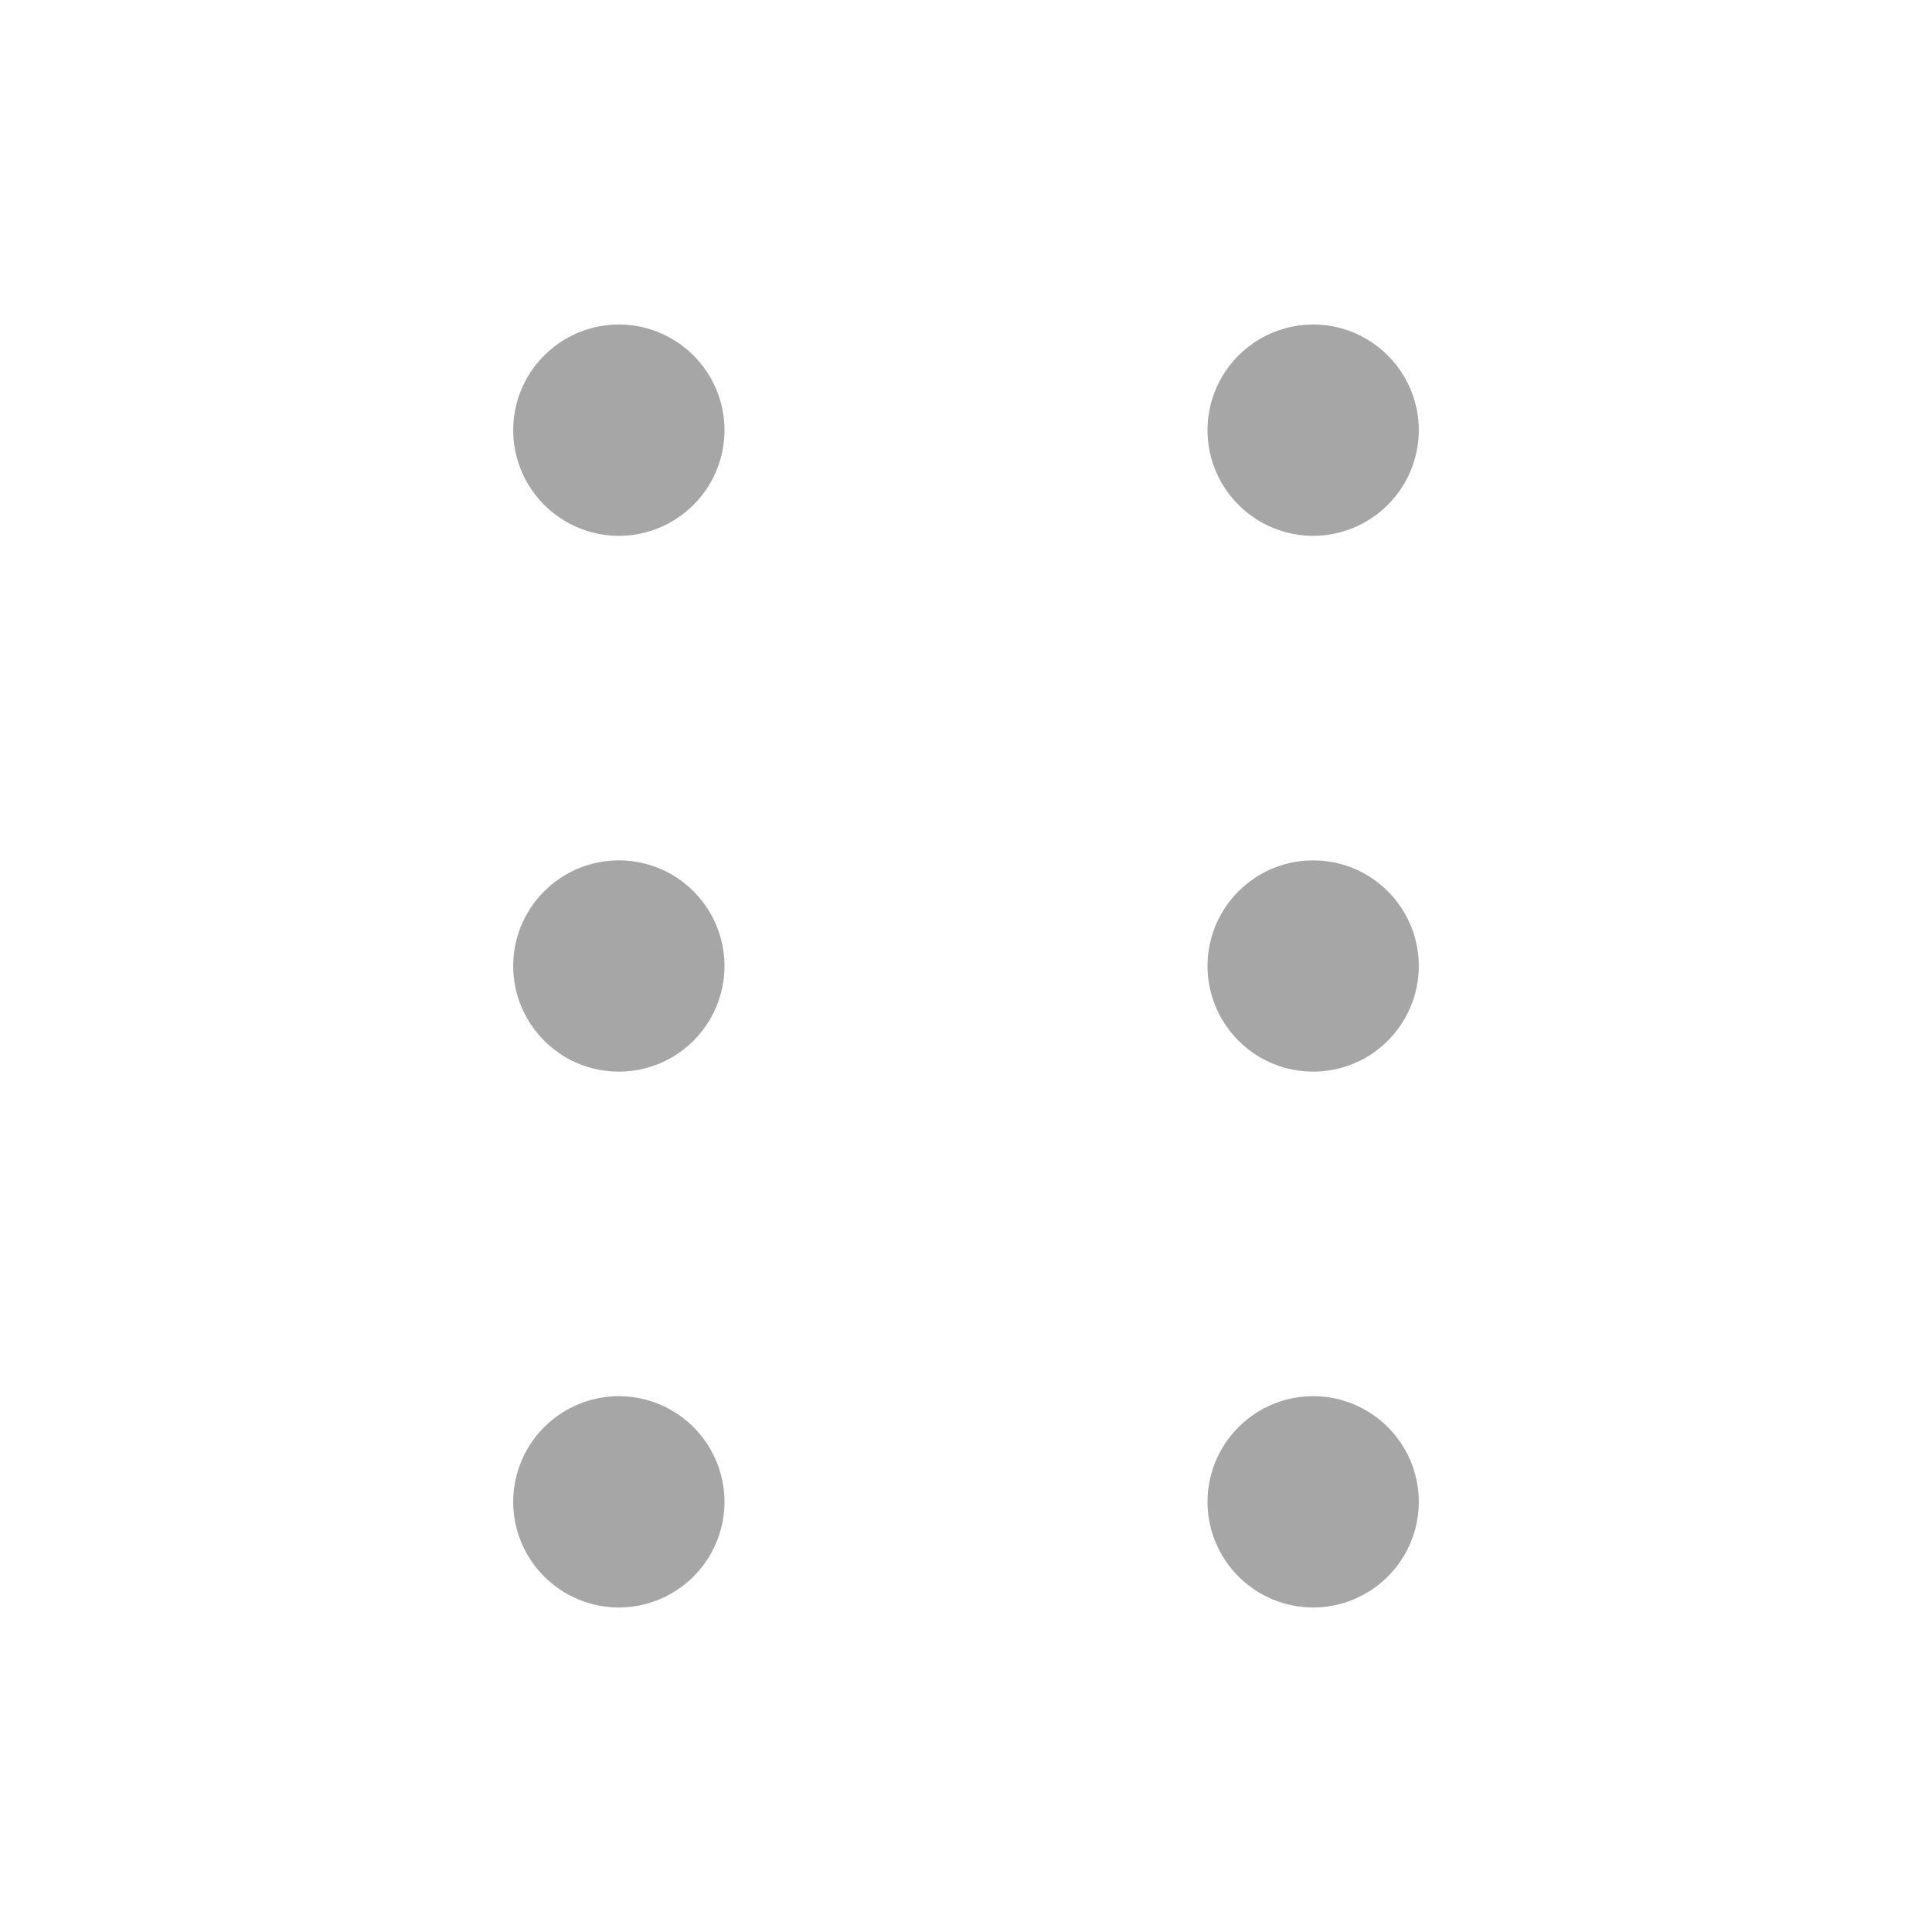
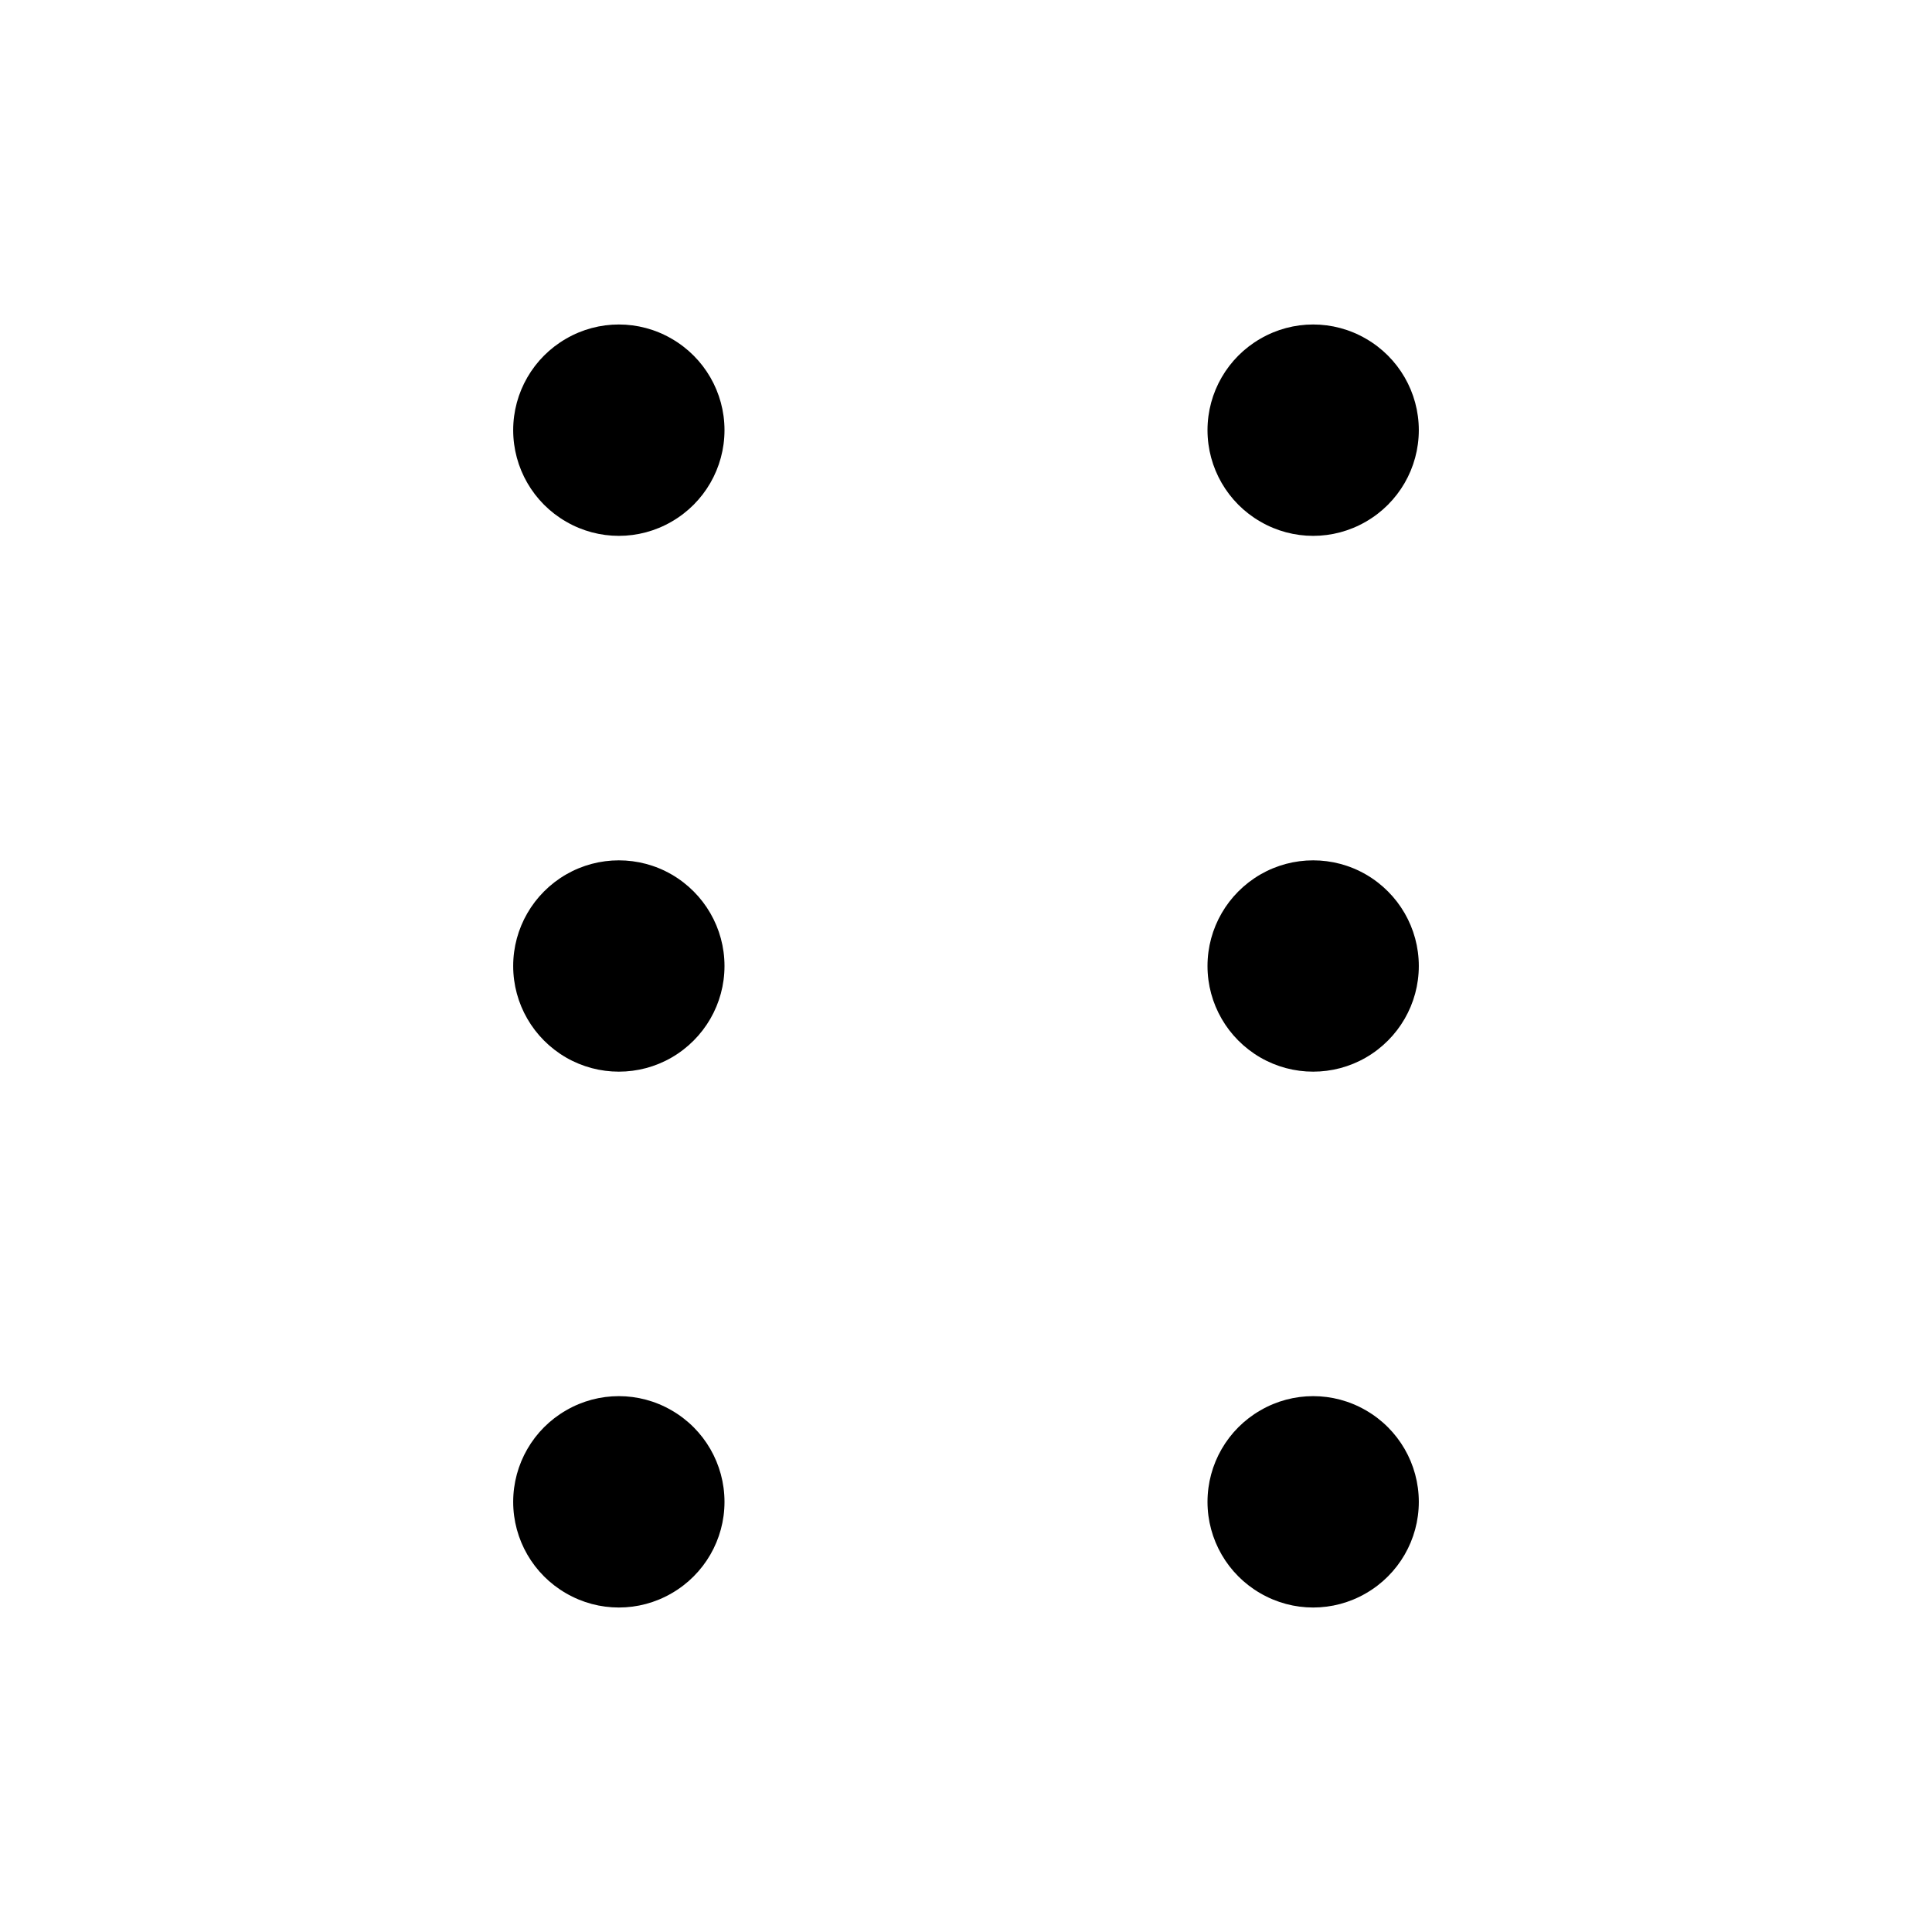
<svg xmlns="http://www.w3.org/2000/svg" width="16" height="16" viewBox="0 0 16 16" fill="none">
-   <path d="M4.688 4.32C4.958 4.477 5.292 4.477 5.562 4.32C5.833 4.164 6 3.875 6 3.562C6 3.25 5.833 2.961 5.562 2.805C5.292 2.648 4.958 2.648 4.688 2.805C4.417 2.961 4.25 3.25 4.25 3.562C4.25 3.875 4.417 4.164 4.688 4.32ZM4.688 8.758C4.958 8.914 5.292 8.914 5.562 8.758C5.833 8.601 6 8.313 6 8C6 7.687 5.833 7.399 5.562 7.242C5.292 7.086 4.958 7.086 4.688 7.242C4.417 7.399 4.25 7.687 4.25 8C4.25 8.313 4.417 8.601 4.688 8.758ZM10 3.562C10 3.875 10.167 4.164 10.438 4.32C10.708 4.477 11.042 4.477 11.312 4.32C11.583 4.164 11.75 3.875 11.75 3.562C11.75 3.25 11.583 2.961 11.312 2.805C11.042 2.648 10.708 2.648 10.438 2.805C10.167 2.961 10 3.25 10 3.562ZM10 8C10 8.313 10.167 8.601 10.438 8.758C10.708 8.914 11.042 8.914 11.312 8.758C11.583 8.601 11.75 8.313 11.75 8C11.75 7.687 11.583 7.399 11.312 7.242C11.042 7.086 10.708 7.086 10.438 7.242C10.167 7.399 10 7.687 10 8ZM4.688 13.195C4.958 13.352 5.292 13.352 5.562 13.195C5.833 13.039 6 12.75 6 12.438C6 12.125 5.833 11.836 5.562 11.68C5.292 11.523 4.958 11.523 4.688 11.68C4.417 11.836 4.25 12.125 4.25 12.438C4.25 12.75 4.417 13.039 4.688 13.195ZM10 12.438C10 12.75 10.167 13.039 10.438 13.195C10.708 13.352 11.042 13.352 11.312 13.195C11.583 13.039 11.75 12.75 11.75 12.438C11.75 12.125 11.583 11.836 11.312 11.68C11.042 11.523 10.708 11.523 10.438 11.68C10.167 11.836 10 12.125 10 12.438Z" fill="black" fill-opacity="0.35" />
+   <path d="M4.688 4.32C4.958 4.477 5.292 4.477 5.562 4.32C5.833 4.164 6 3.875 6 3.562C6 3.25 5.833 2.961 5.562 2.805C5.292 2.648 4.958 2.648 4.688 2.805C4.417 2.961 4.25 3.25 4.25 3.562C4.25 3.875 4.417 4.164 4.688 4.32ZM4.688 8.758C4.958 8.914 5.292 8.914 5.562 8.758C5.833 8.601 6 8.313 6 8C6 7.687 5.833 7.399 5.562 7.242C5.292 7.086 4.958 7.086 4.688 7.242C4.417 7.399 4.25 7.687 4.25 8C4.25 8.313 4.417 8.601 4.688 8.758ZM10 3.562C10 3.875 10.167 4.164 10.438 4.32C10.708 4.477 11.042 4.477 11.312 4.32C11.583 4.164 11.75 3.875 11.75 3.562C11.75 3.25 11.583 2.961 11.312 2.805C11.042 2.648 10.708 2.648 10.438 2.805C10.167 2.961 10 3.25 10 3.562ZM10 8C10 8.313 10.167 8.601 10.438 8.758C10.708 8.914 11.042 8.914 11.312 8.758C11.583 8.601 11.75 8.313 11.75 8C11.75 7.687 11.583 7.399 11.312 7.242C11.042 7.086 10.708 7.086 10.438 7.242C10.167 7.399 10 7.687 10 8ZM4.688 13.195C4.958 13.352 5.292 13.352 5.562 13.195C5.833 13.039 6 12.75 6 12.438C6 12.125 5.833 11.836 5.562 11.68C5.292 11.523 4.958 11.523 4.688 11.68C4.417 11.836 4.25 12.125 4.25 12.438C4.25 12.75 4.417 13.039 4.688 13.195ZM10 12.438C10 12.75 10.167 13.039 10.438 13.195C10.708 13.352 11.042 13.352 11.312 13.195C11.583 13.039 11.75 12.75 11.75 12.438C11.75 12.125 11.583 11.836 11.312 11.68C11.042 11.523 10.708 11.523 10.438 11.68C10.167 11.836 10 12.125 10 12.438Z" fill="black" fill-opacity="1" />
</svg>
